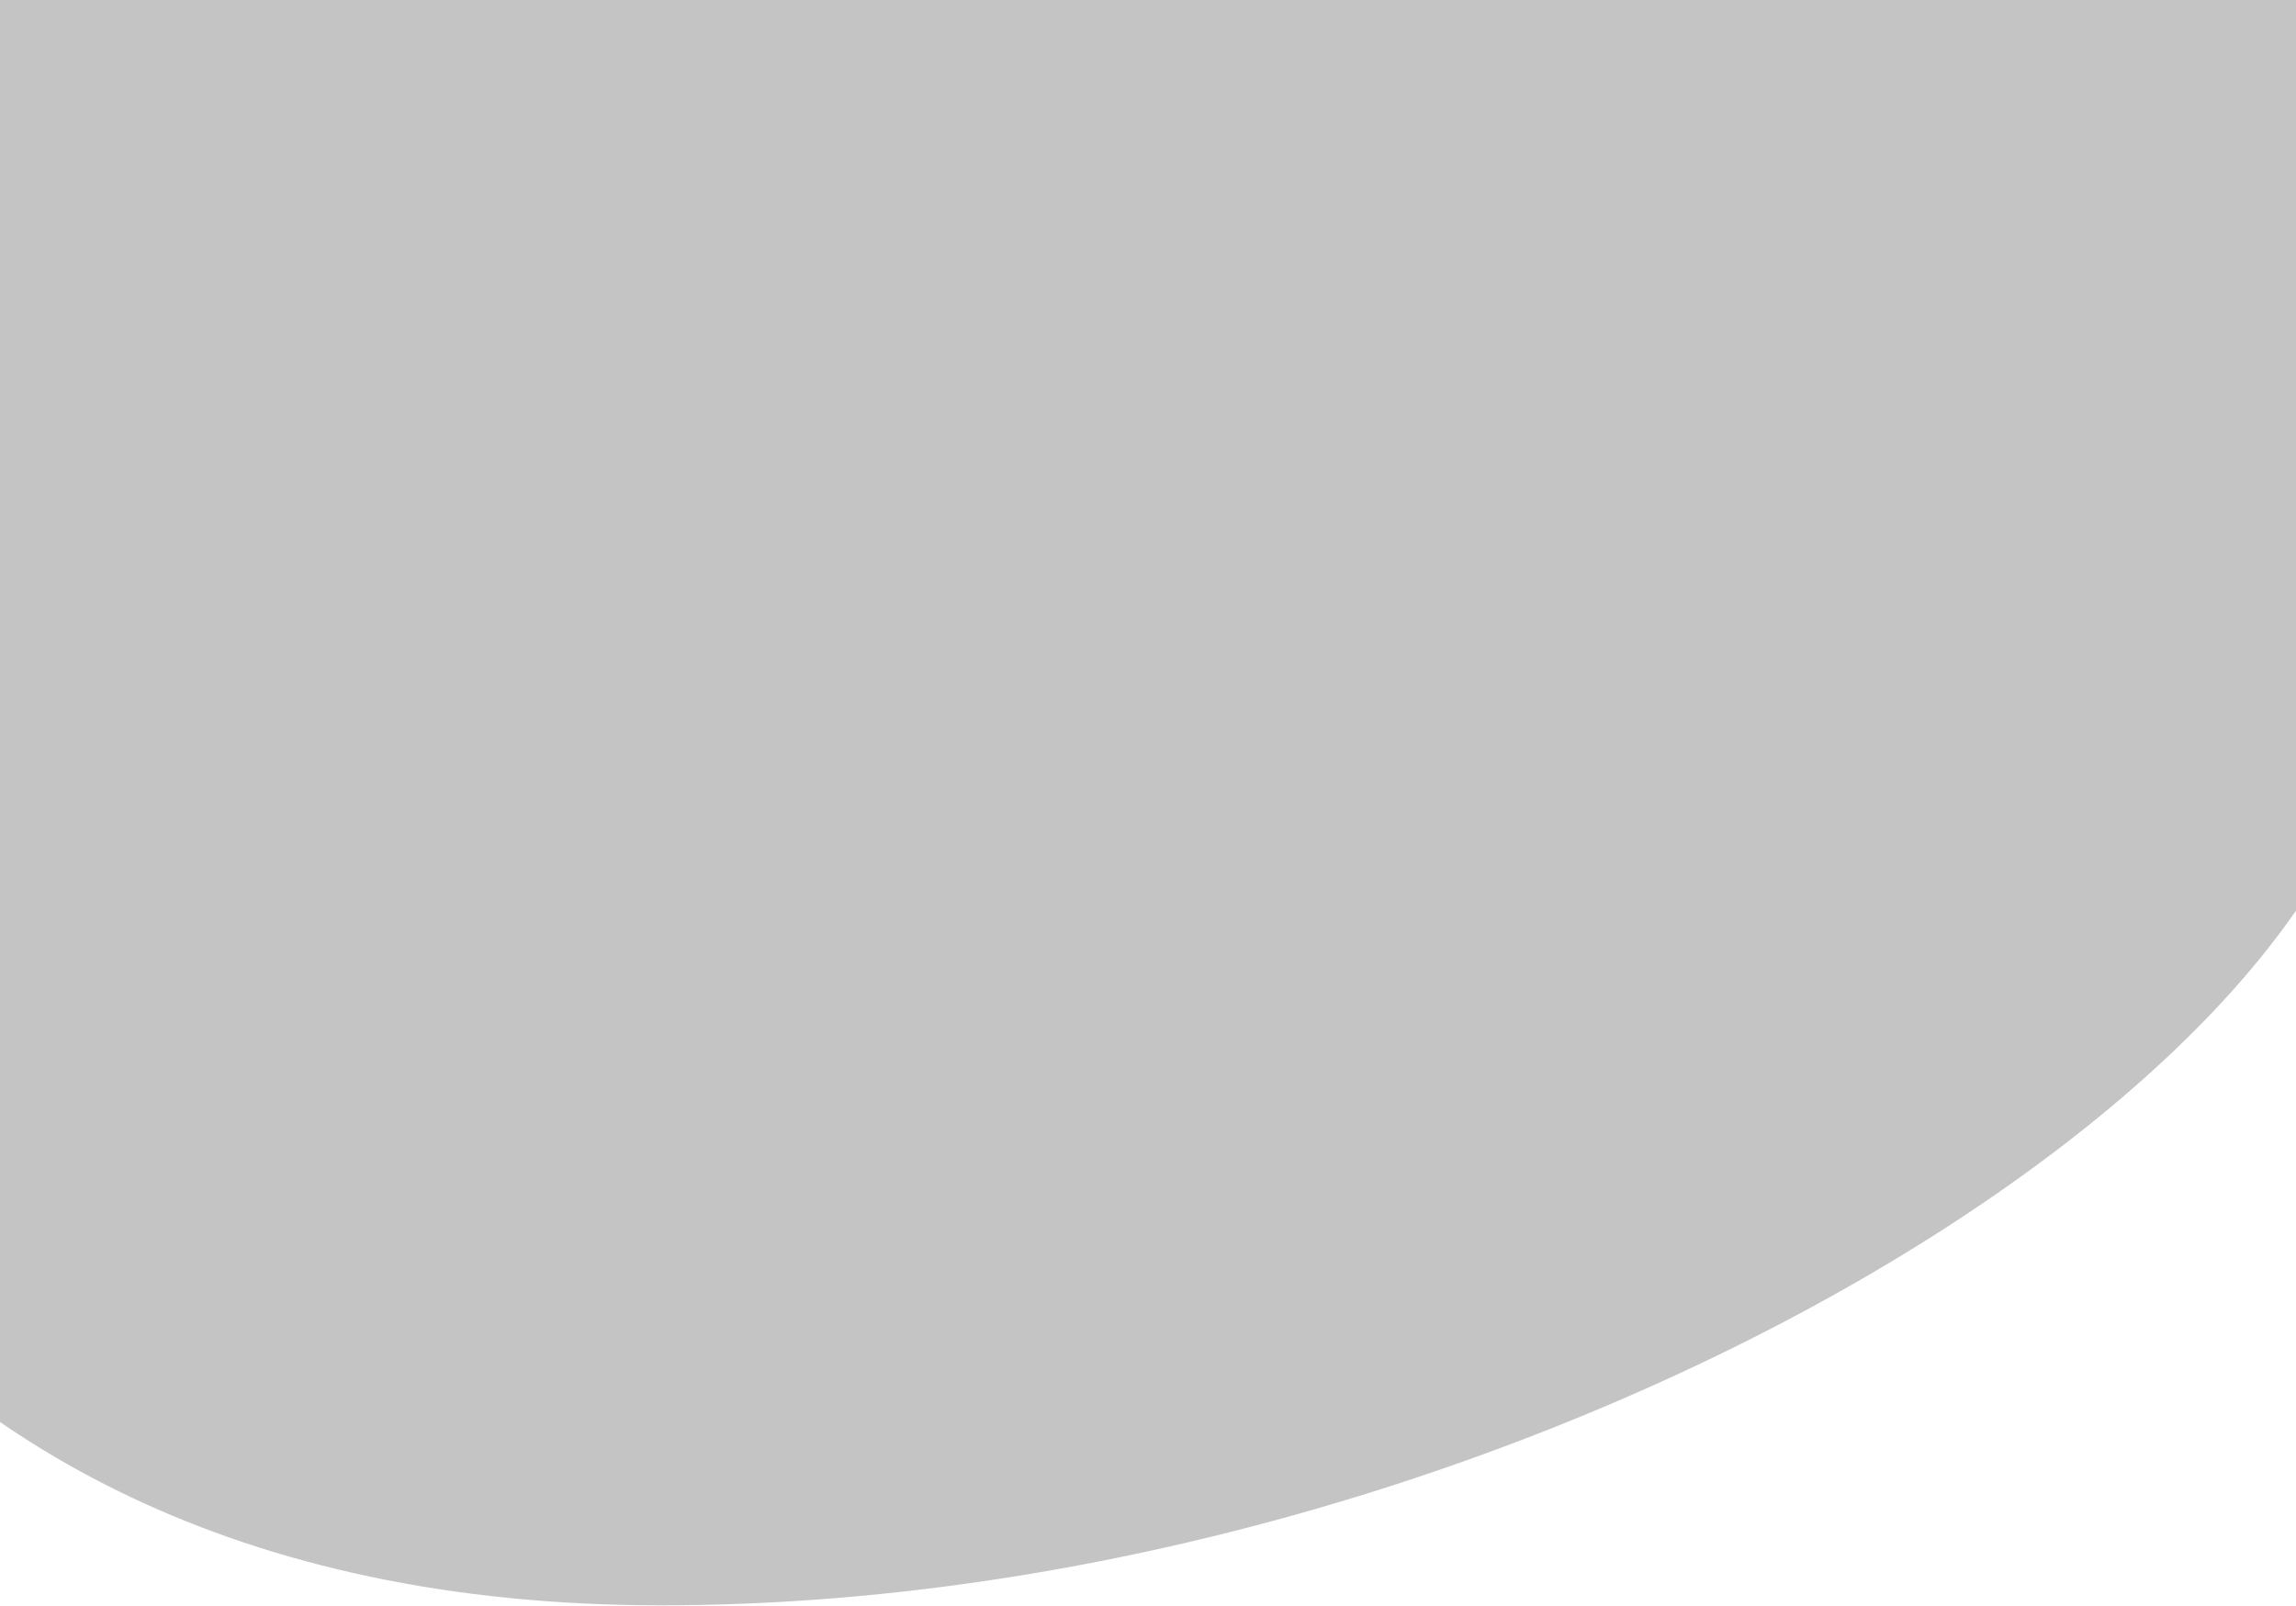
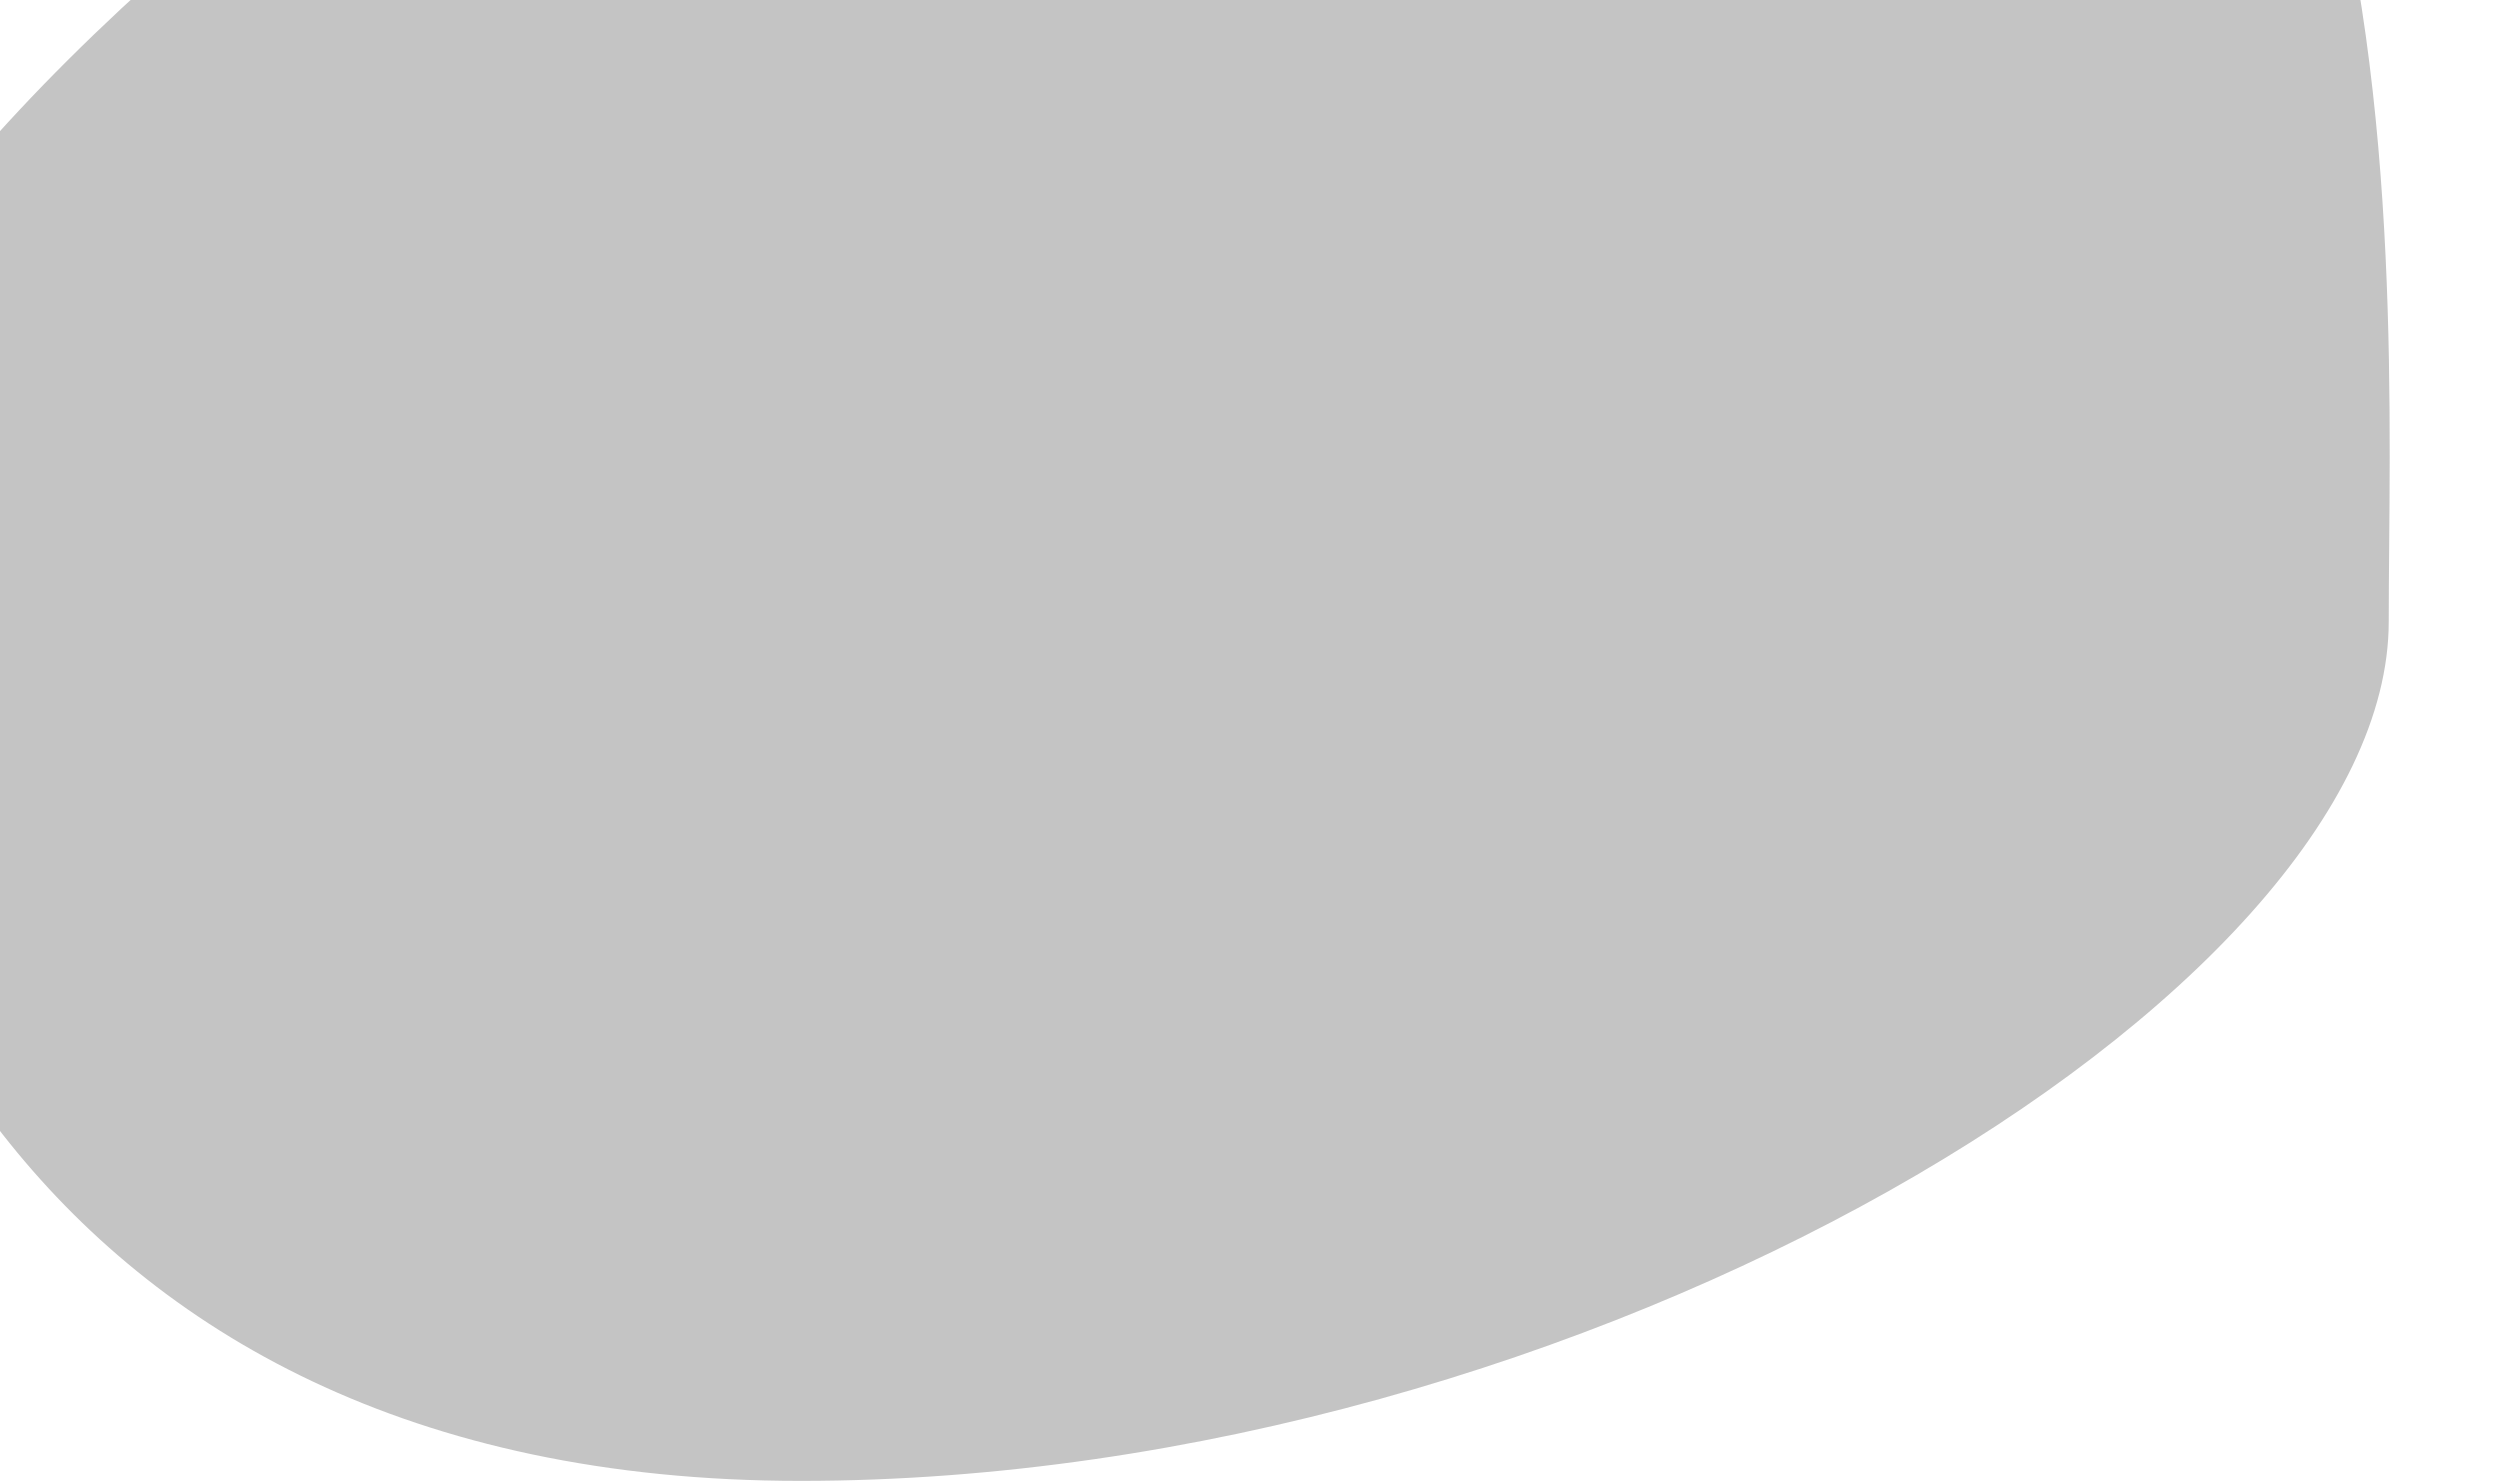
- <svg xmlns="http://www.w3.org/2000/svg" width="1440" height="1007" viewBox="0 0 1440 1007" fill="none">
+ <svg xmlns="http://www.w3.org/2000/svg" width="1700" height="1007" viewBox="0 0 1440 1007" fill="none">
  <path d="M1494.34 422.633C1494.34 676.131 947.762 1007 414.441 1007C-118.88 1007 -271 598.94 -271 345.443C-271 91.946 467.178 -485 1000.5 -485C1533.82 -485 1494.34 169.136 1494.34 422.633Z" fill="#C4C4C4" />
</svg>
